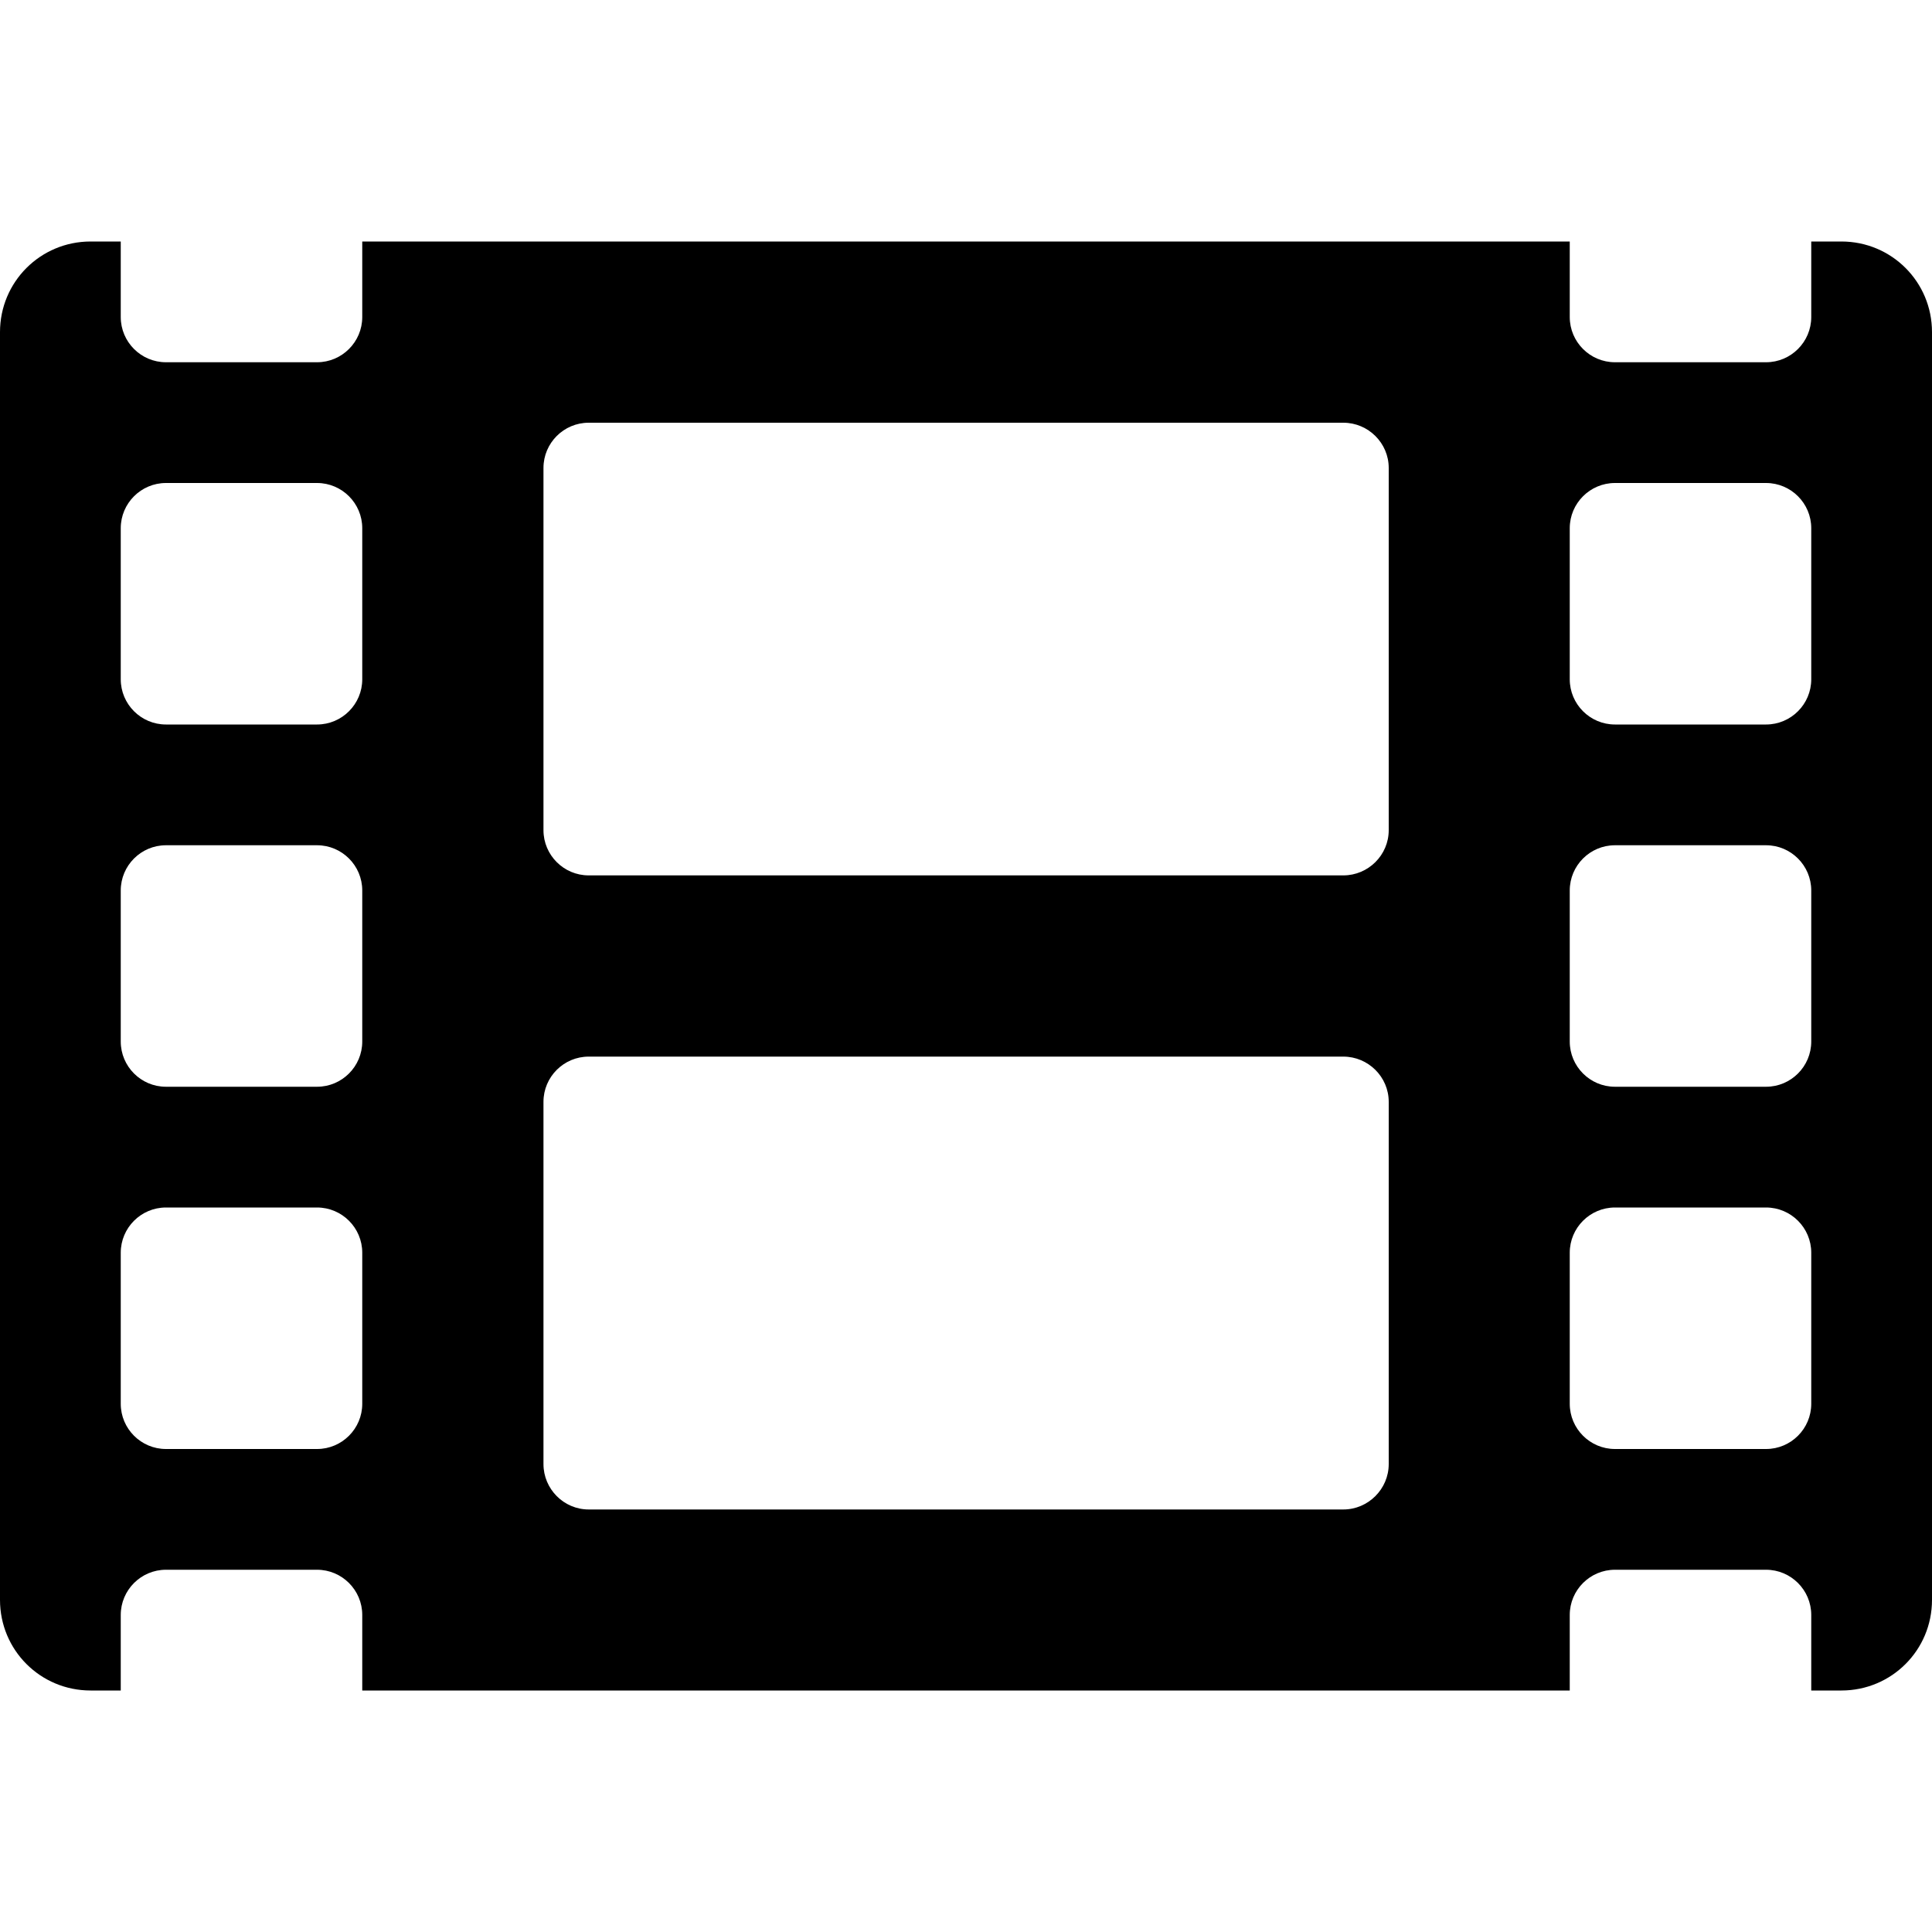
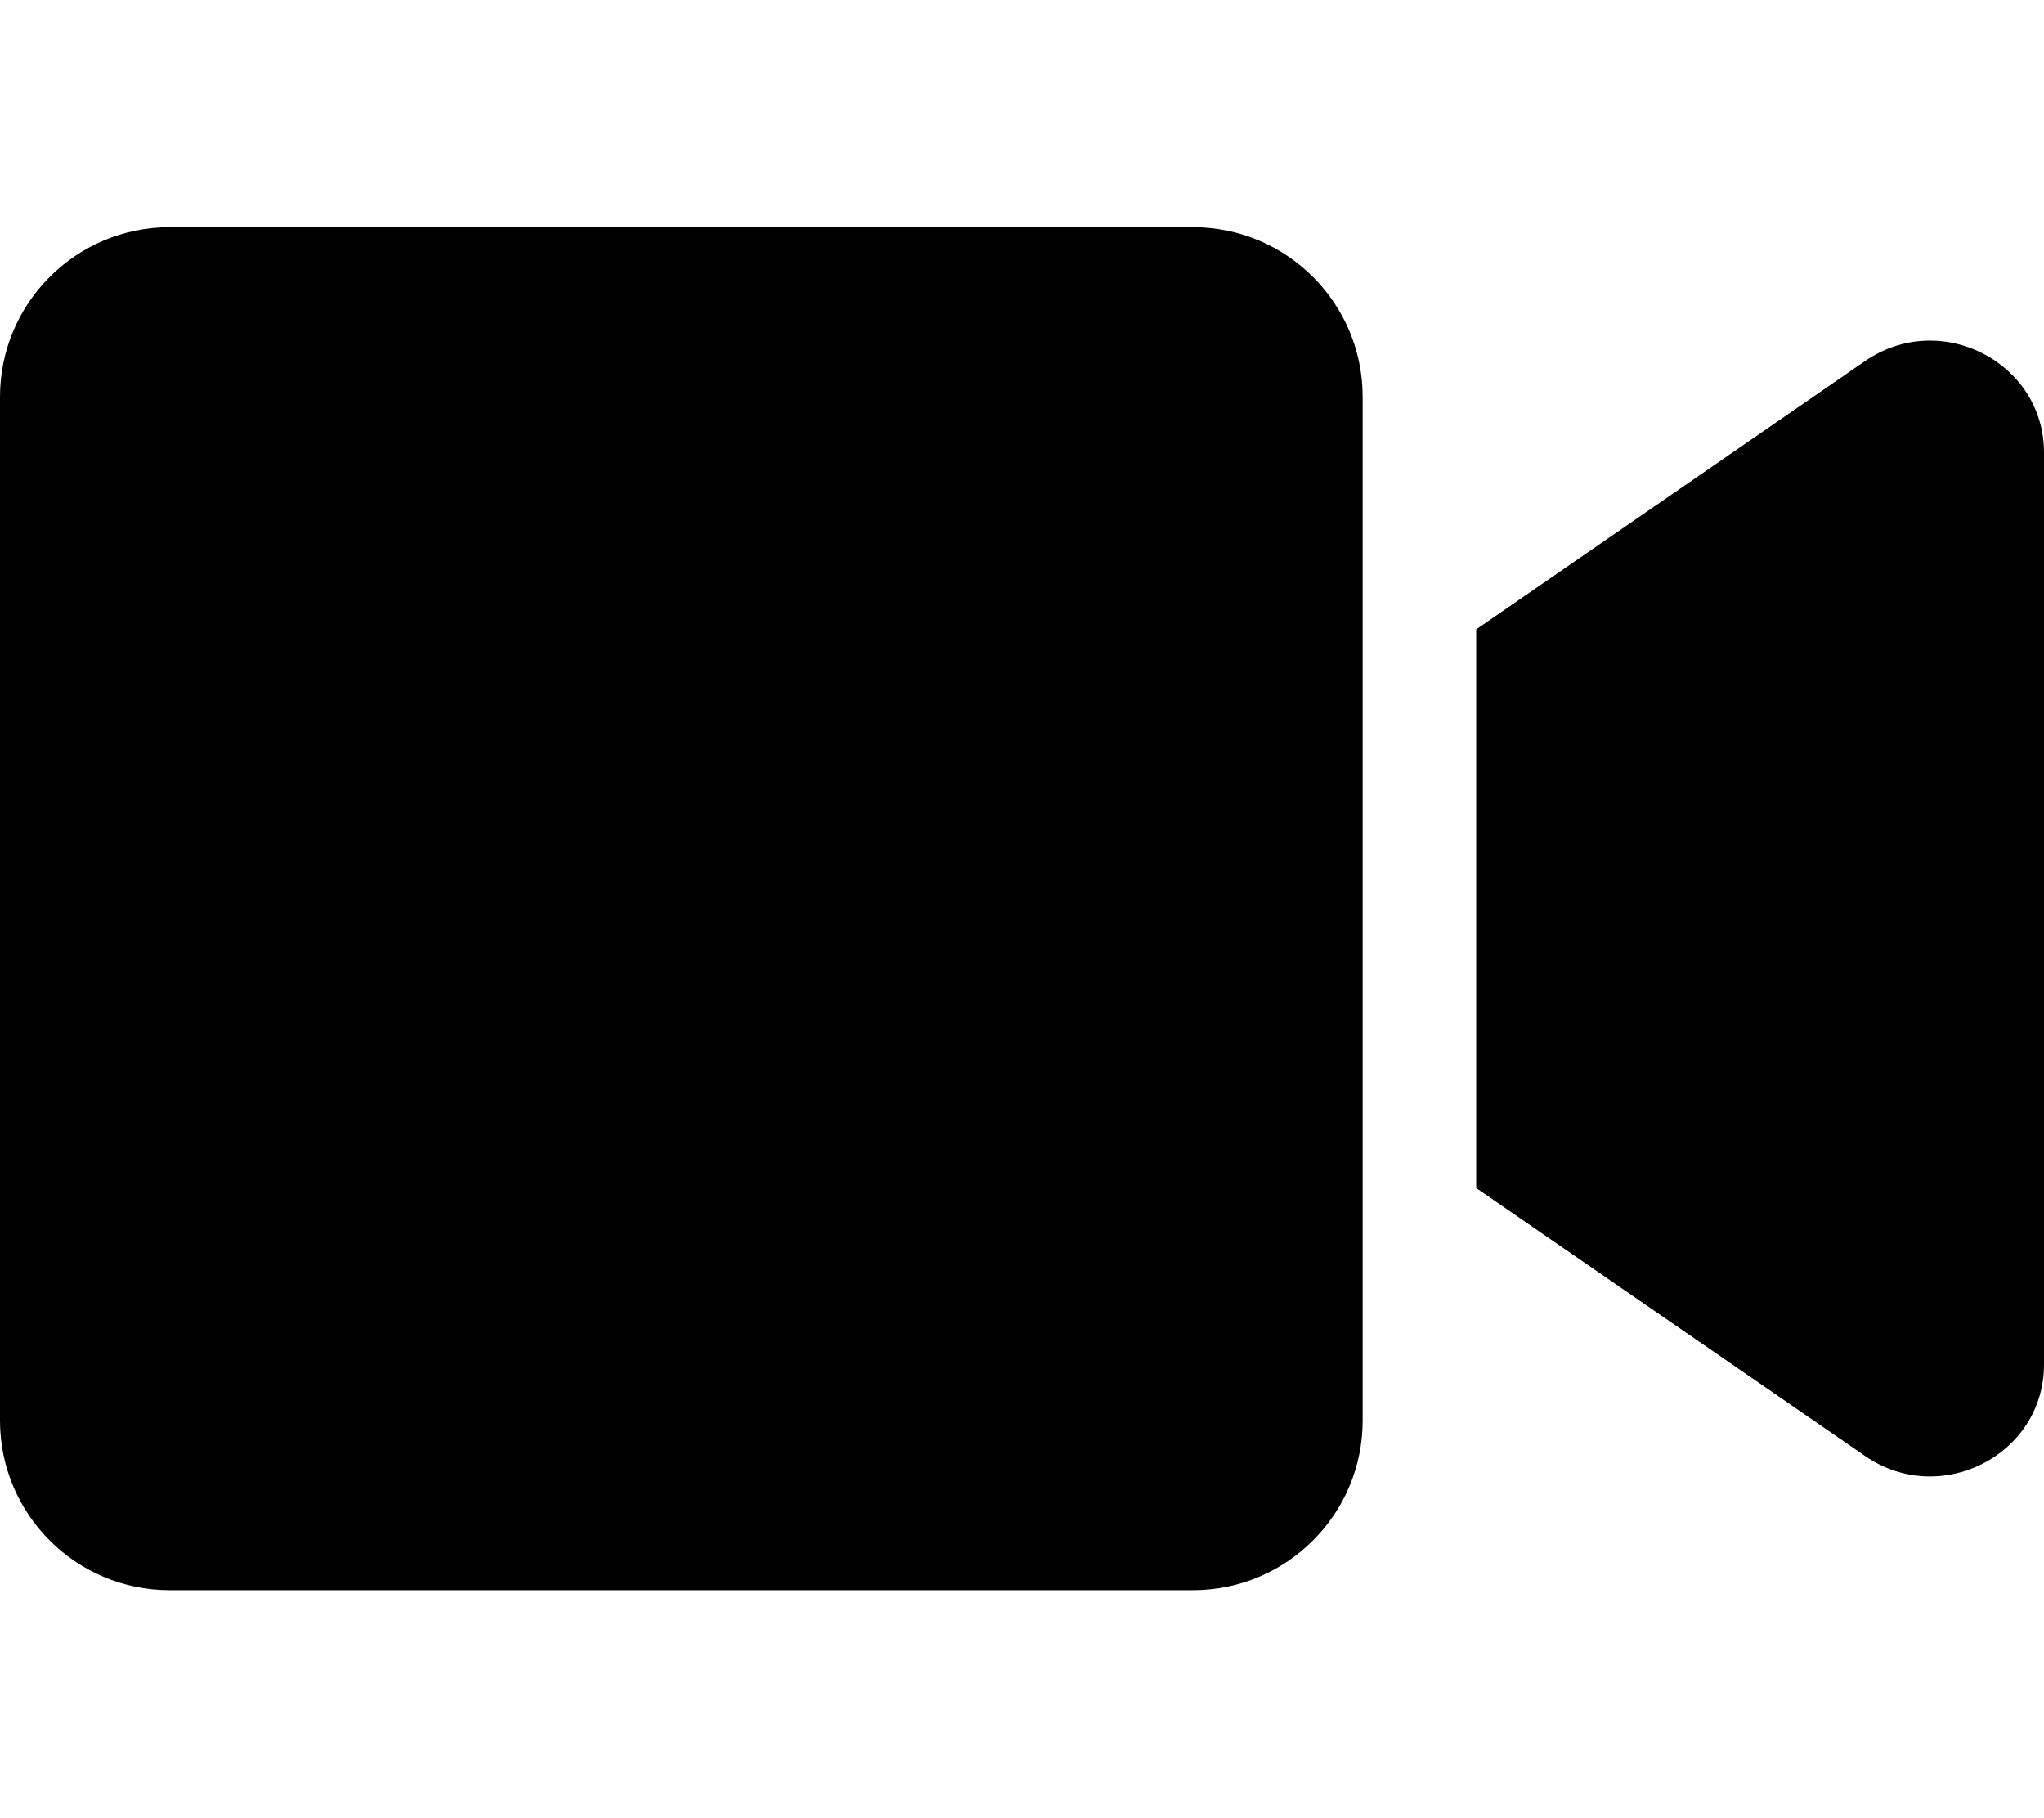
- <svg xmlns="http://www.w3.org/2000/svg" height="1000" width="1000">
-   <path d="M953.1 125h-15.6v39.1c0 12.9 -10.5 23.4 -23.4 23.4h-78.2c-12.9 0 -23.4 -10.5 -23.4 -23.4V125h-625v39.1c0 12.9 -10.5 23.4 -23.4 23.4H85.9C73 187.5 62.5 177 62.5 164.1V125H46.9C20.9 125 0 145.9 0 171.9v656.2c0 26 20.9 46.9 46.9 46.9h15.6v-39.1C62.5 823 73 812.5 85.9 812.5h78.2c12.9 0 23.4 10.5 23.4 23.4V875h625v-39.1c0 -12.9 10.5 -23.4 23.4 -23.4h78.2c12.9 0 23.4 10.5 23.4 23.4V875h15.6c26 0 46.9 -20.9 46.9 -46.9V171.9c0 -26 -20.9 -46.9 -46.9 -46.9zM187.5 726.6c0 12.9 -10.5 23.4 -23.4 23.4H85.9C73 750 62.5 739.5 62.5 726.6v-78.2C62.5 635.5 73 625 85.9 625h78.2c12.9 0 23.4 10.5 23.4 23.4v78.2zm0 -187.5c0 12.9 -10.5 23.4 -23.4 23.4H85.9C73 562.5 62.5 552 62.5 539.1v-78.2C62.5 448 73 437.5 85.9 437.5h78.2c12.9 0 23.4 10.5 23.4 23.4v78.2zm0 -187.5c0 12.9 -10.5 23.4 -23.4 23.4H85.9C73 375 62.5 364.5 62.5 351.6v-78.2C62.5 260.5 73 250 85.9 250h78.2c12.9 0 23.4 10.5 23.4 23.4v78.2zm531.3 406.2c0 12.9 -10.6 23.5 -23.5 23.5H304.7c-12.9 0 -23.4 -10.6 -23.4 -23.5V570.3c0 -12.9 10.5 -23.4 23.4 -23.4h390.6c12.9 0 23.5 10.5 23.5 23.4v187.5zm0 -328.1c0 12.9 -10.6 23.4 -23.5 23.4H304.7c-12.9 0 -23.4 -10.5 -23.4 -23.4V242.2c0 -12.9 10.5 -23.4 23.4 -23.4h390.6c12.9 0 23.5 10.5 23.5 23.4v187.5zm218.7 296.9c0 12.9 -10.5 23.4 -23.4 23.4h-78.2c-12.9 0 -23.4 -10.5 -23.4 -23.4v-78.2c0 -12.9 10.5 -23.4 23.4 -23.4h78.2c12.9 0 23.4 10.5 23.4 23.4v78.2zm0 -187.5c0 12.9 -10.5 23.4 -23.4 23.4h-78.2c-12.9 0 -23.4 -10.5 -23.4 -23.4v-78.2c0 -12.9 10.5 -23.4 23.4 -23.4h78.2c12.9 0 23.4 10.5 23.4 23.4v78.2zm0 -187.5c0 12.9 -10.5 23.4 -23.4 23.4h-78.2c-12.9 0 -23.4 -10.5 -23.4 -23.4v-78.2c0 -12.9 10.5 -23.4 23.4 -23.4h78.2c12.9 0 23.4 10.5 23.4 23.4v78.2z" />
+ <svg xmlns="http://www.w3.org/2000/svg" height="1000" width="1125">
+   <path d="M656.6 125H93.4C41.8 125 0 166.8 0 218.4v563.2C0 833.2 41.8 875 93.4 875h563.2c51.6 0 93.4 -41.8 93.4 -93.4V218.4C750 166.8 708.2 125 656.6 125zm370 73.6L812.5 346.3v307.4l214.1 147.5c41.4 28.5 98.4 -.6 98.4 -50.4V249c0 -49.6 -56.8 -78.9 -98.4 -50.4z" />
</svg>
